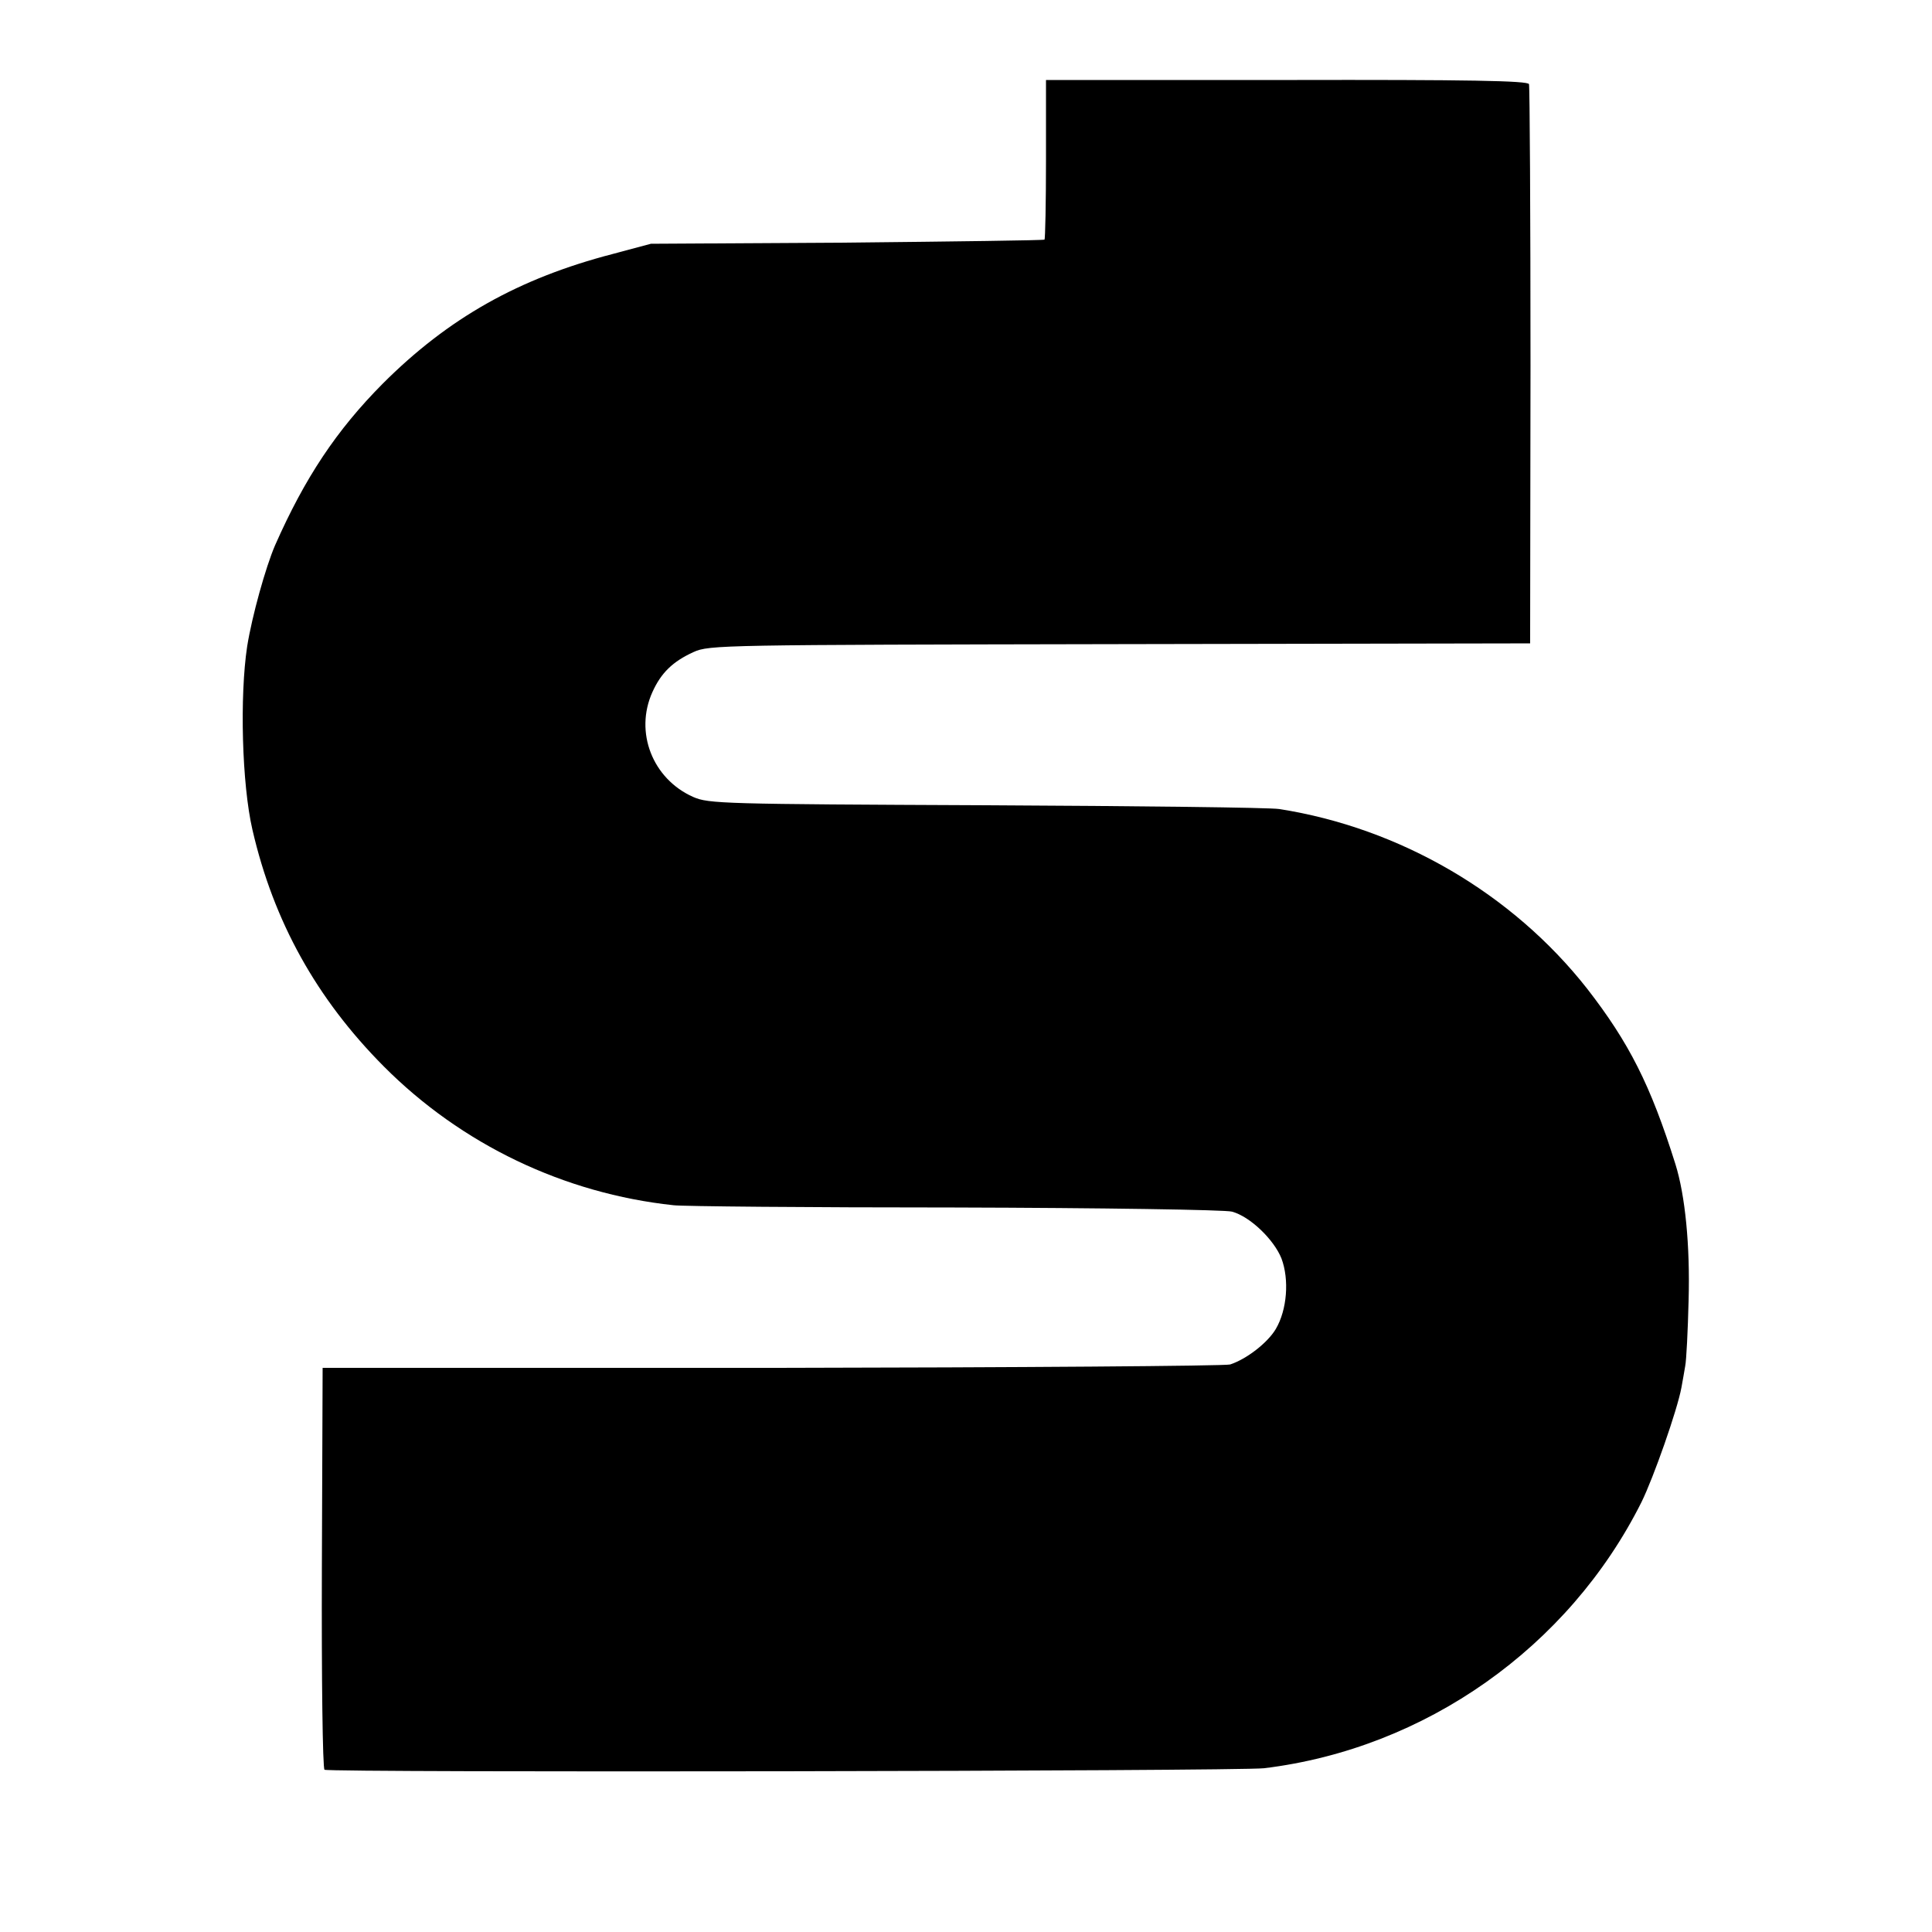
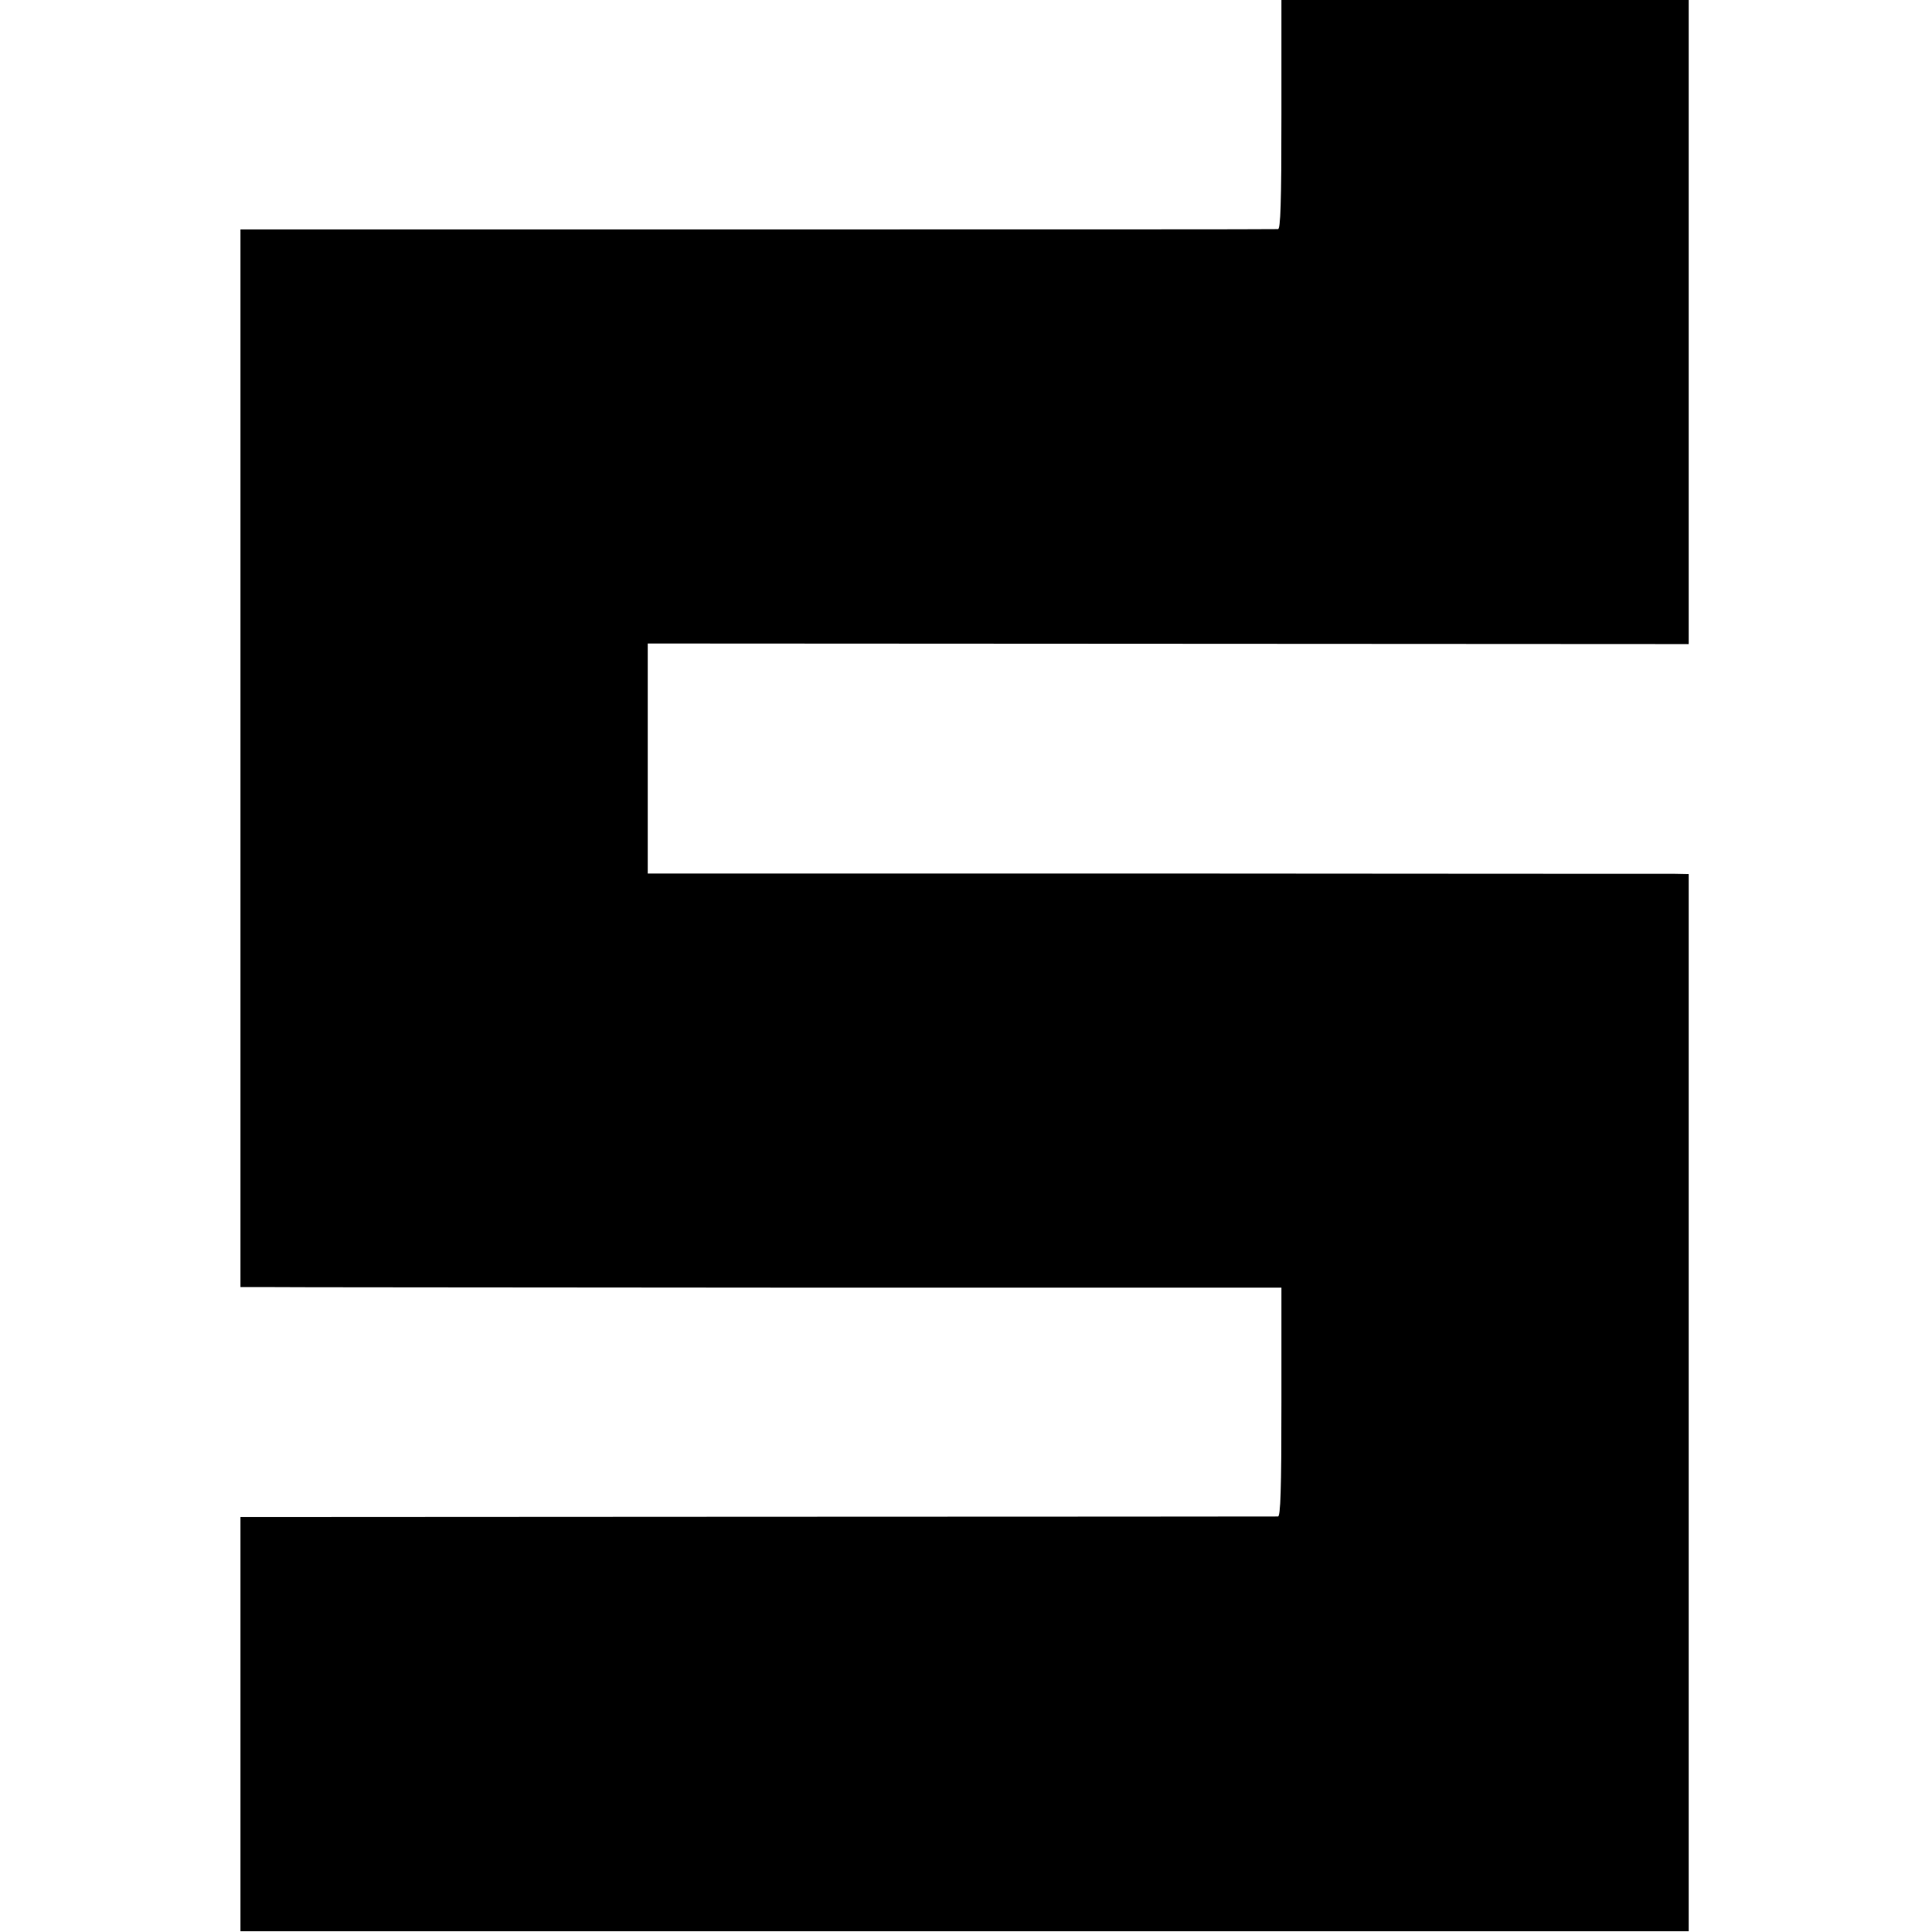
- <svg xmlns="http://www.w3.org/2000/svg" version="1.0" width="512pt" height="512pt" viewBox="0 0 512 512" preserveAspectRatio="xMidYMid meet">
-   <g transform="translate(0,512) scale(0.1,-0.1)" fill="#000000" stroke="none">
-     <path d="M2772 4698 c0 -115 -2 -212 -4 -213 -2 -2 -237 -5 -523 -8 l-520 -3 -101 -27 c-250 -65 -436 -170 -610 -344 -122 -123 -206 -249 -285 -428 -25 -58 -61 -187 -74 -268 -20 -132 -14 -365 14 -486 56 -243 170 -448 348 -627 206 -207 478 -337 768 -368 22 -3 357 -6 745 -6 388 -1 719 -6 735 -11 48 -13 111 -74 131 -124 21 -56 15 -136 -15 -187 -22 -37 -78 -80 -121 -94 -14 -4 -560 -8 -1215 -9 l-1190 0 -2 -530 c-1 -291 2 -532 7 -535 14 -8 2419 -4 2490 4 427 52 807 320 1000 705 32 65 95 244 106 304 3 18 8 43 10 57 3 14 7 93 9 175 4 144 -9 277 -35 360 -66 210 -123 322 -234 465 -198 252 -496 426 -816 476 -25 4 -375 8 -777 10 -698 3 -735 4 -776 22 -108 48 -156 172 -108 278 23 51 54 81 109 106 41 19 78 19 1130 21 l1087 2 1 735 c0 404 -2 740 -4 747 -3 9 -159 12 -642 11 l-638 0 0 -210z" />
+ <svg xmlns="http://www.w3.org/2000/svg" version="1.0" width="683pt" height="683pt" viewBox="0 0 683 683" preserveAspectRatio="xMidYMid meet">
+   <g transform="translate(0,683) scale(0.1,-0.1)" fill="#000000" stroke="none">
+     <path d="M4530 6425 c0 -317 -3 -405 -12 -405 -7 -1 -835 -1 -1840 -1 l-1828 0 0 -1870 0 -1869 78 0 c42 -1 870 -1 1840 -2 l1762 0 0 -404 c0 -316 -3 -404 -12 -405 -7 0 -835 -1 -1841 -1 l-1827 -1 0 -732 0 -732 2560 0 2560 0 0 1869 0 1868 -52 1 c-29 0 -857 0 -1840 1 l-1788 0 0 407 0 406 1840 -1 1840 -1 0 1139 0 1138 -720 0 -720 0 0 -405z" />
  </g>
</svg>
